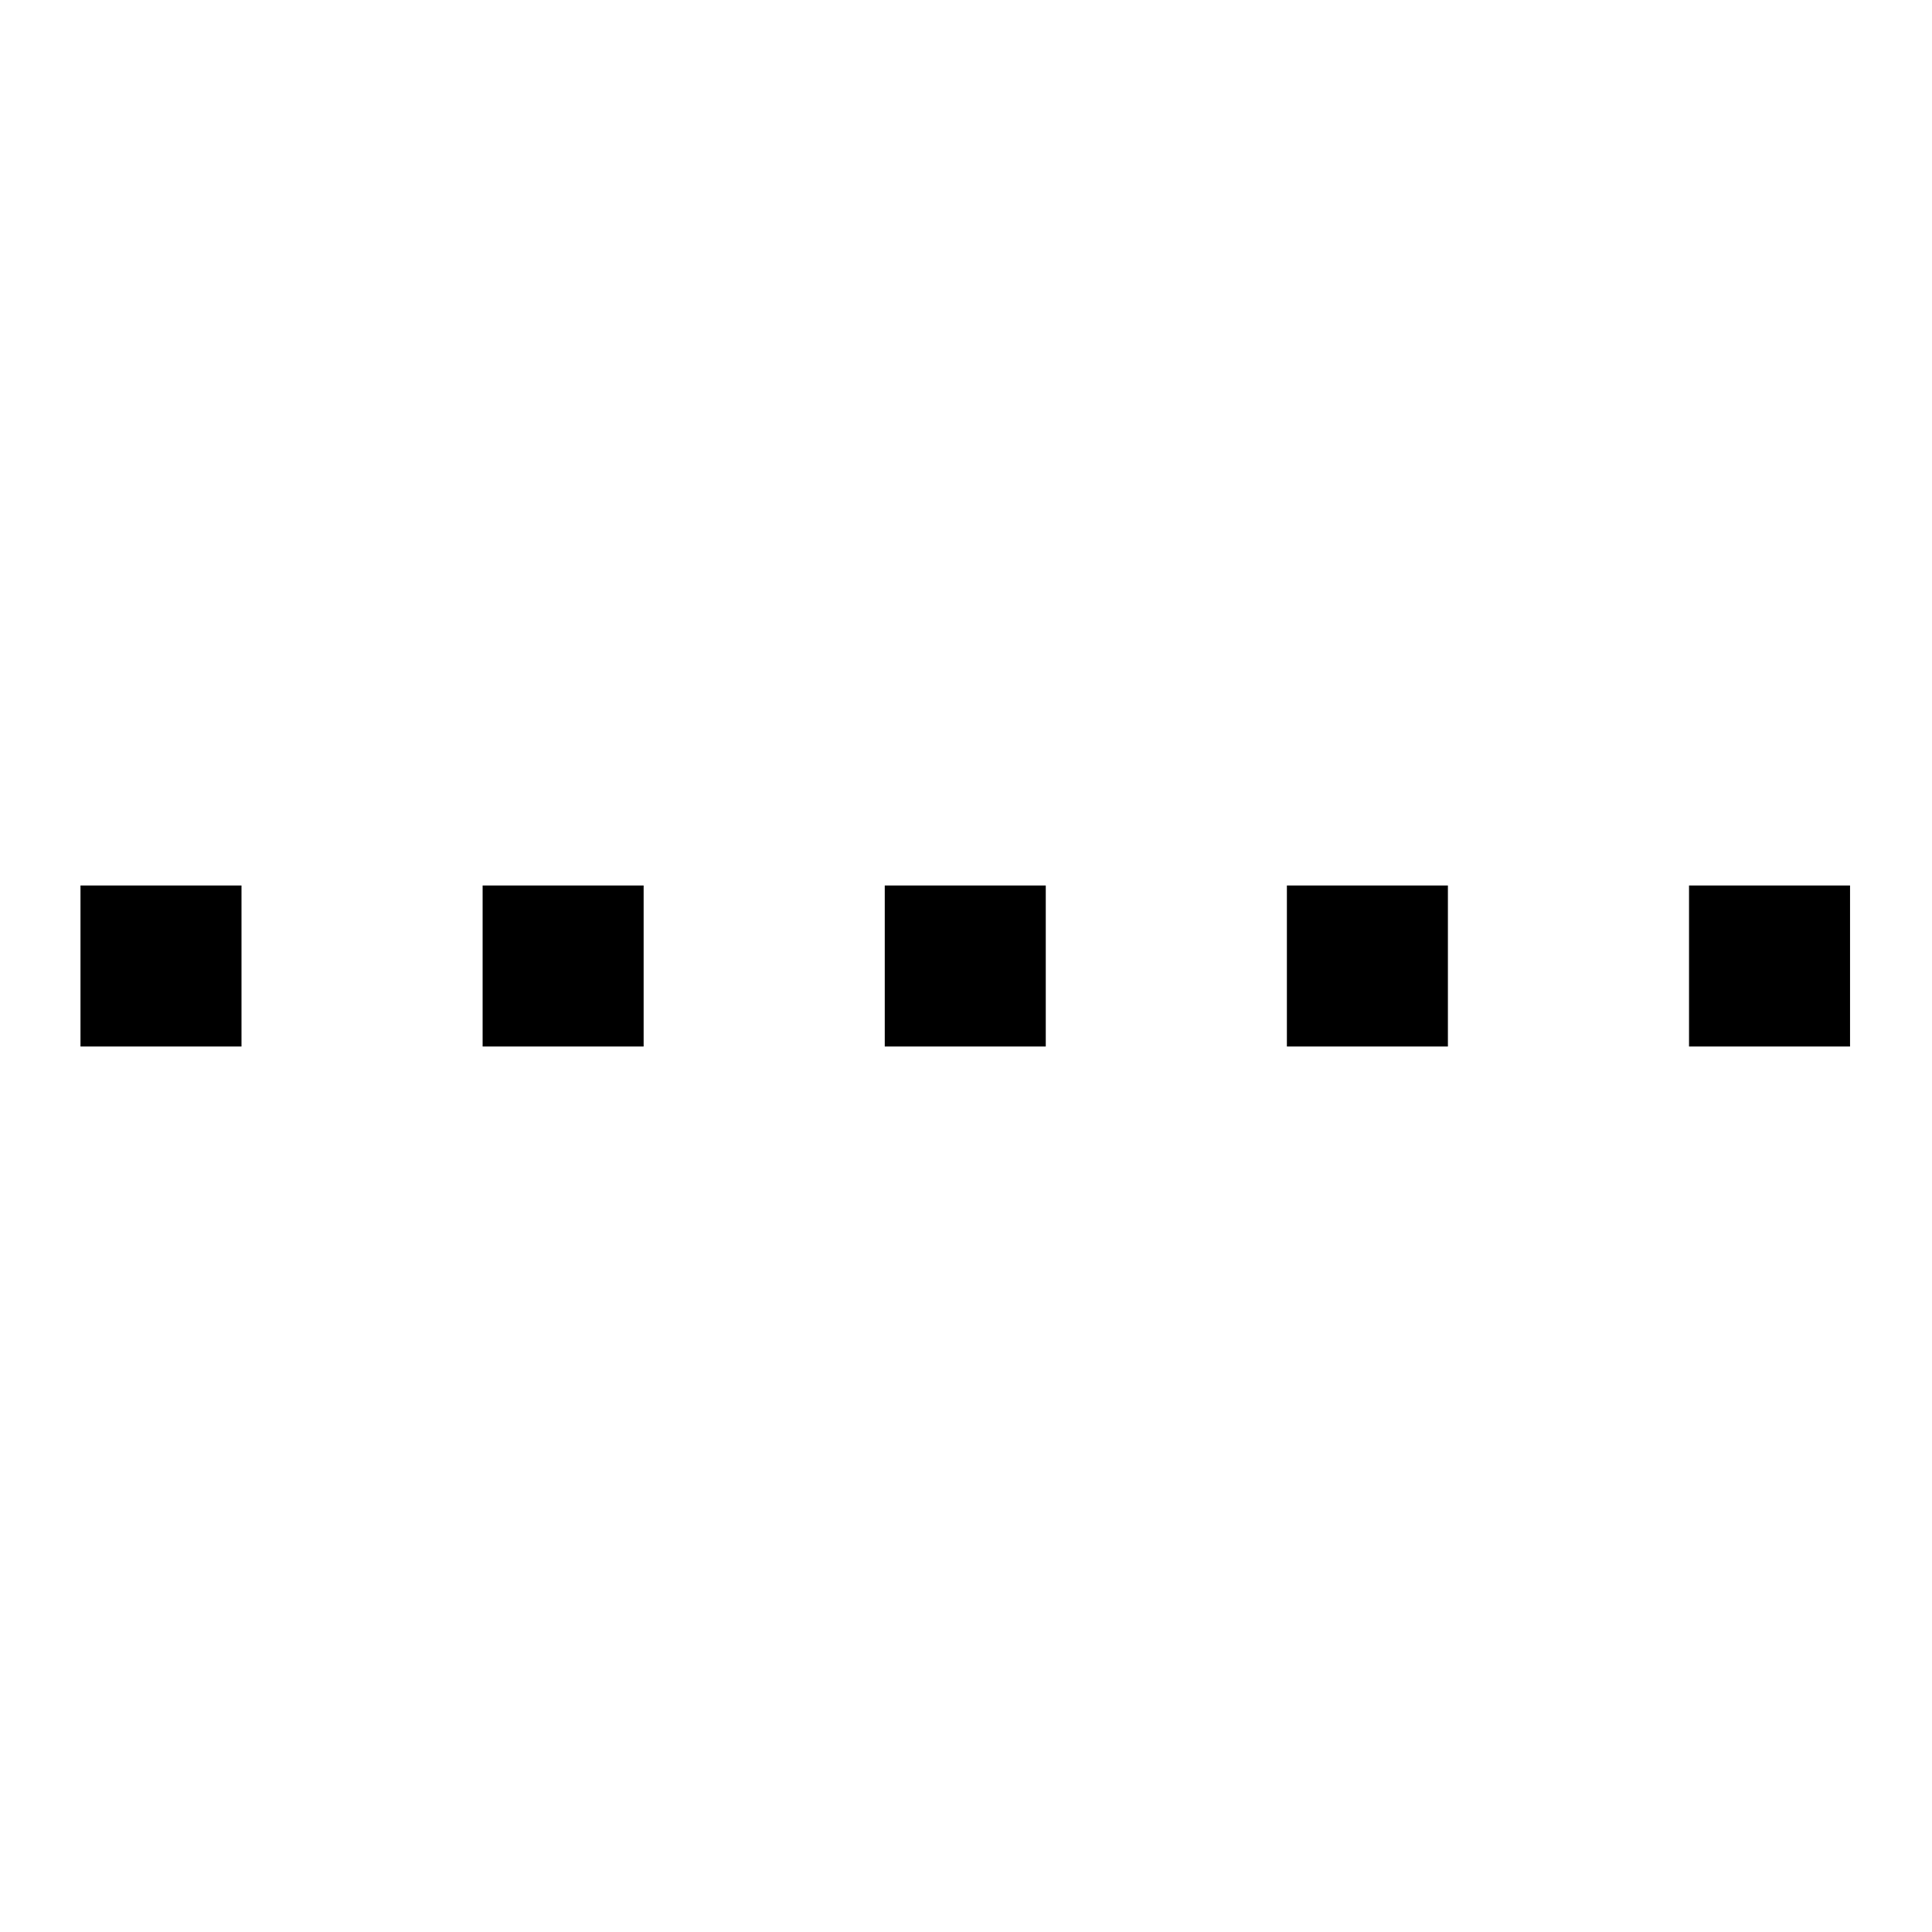
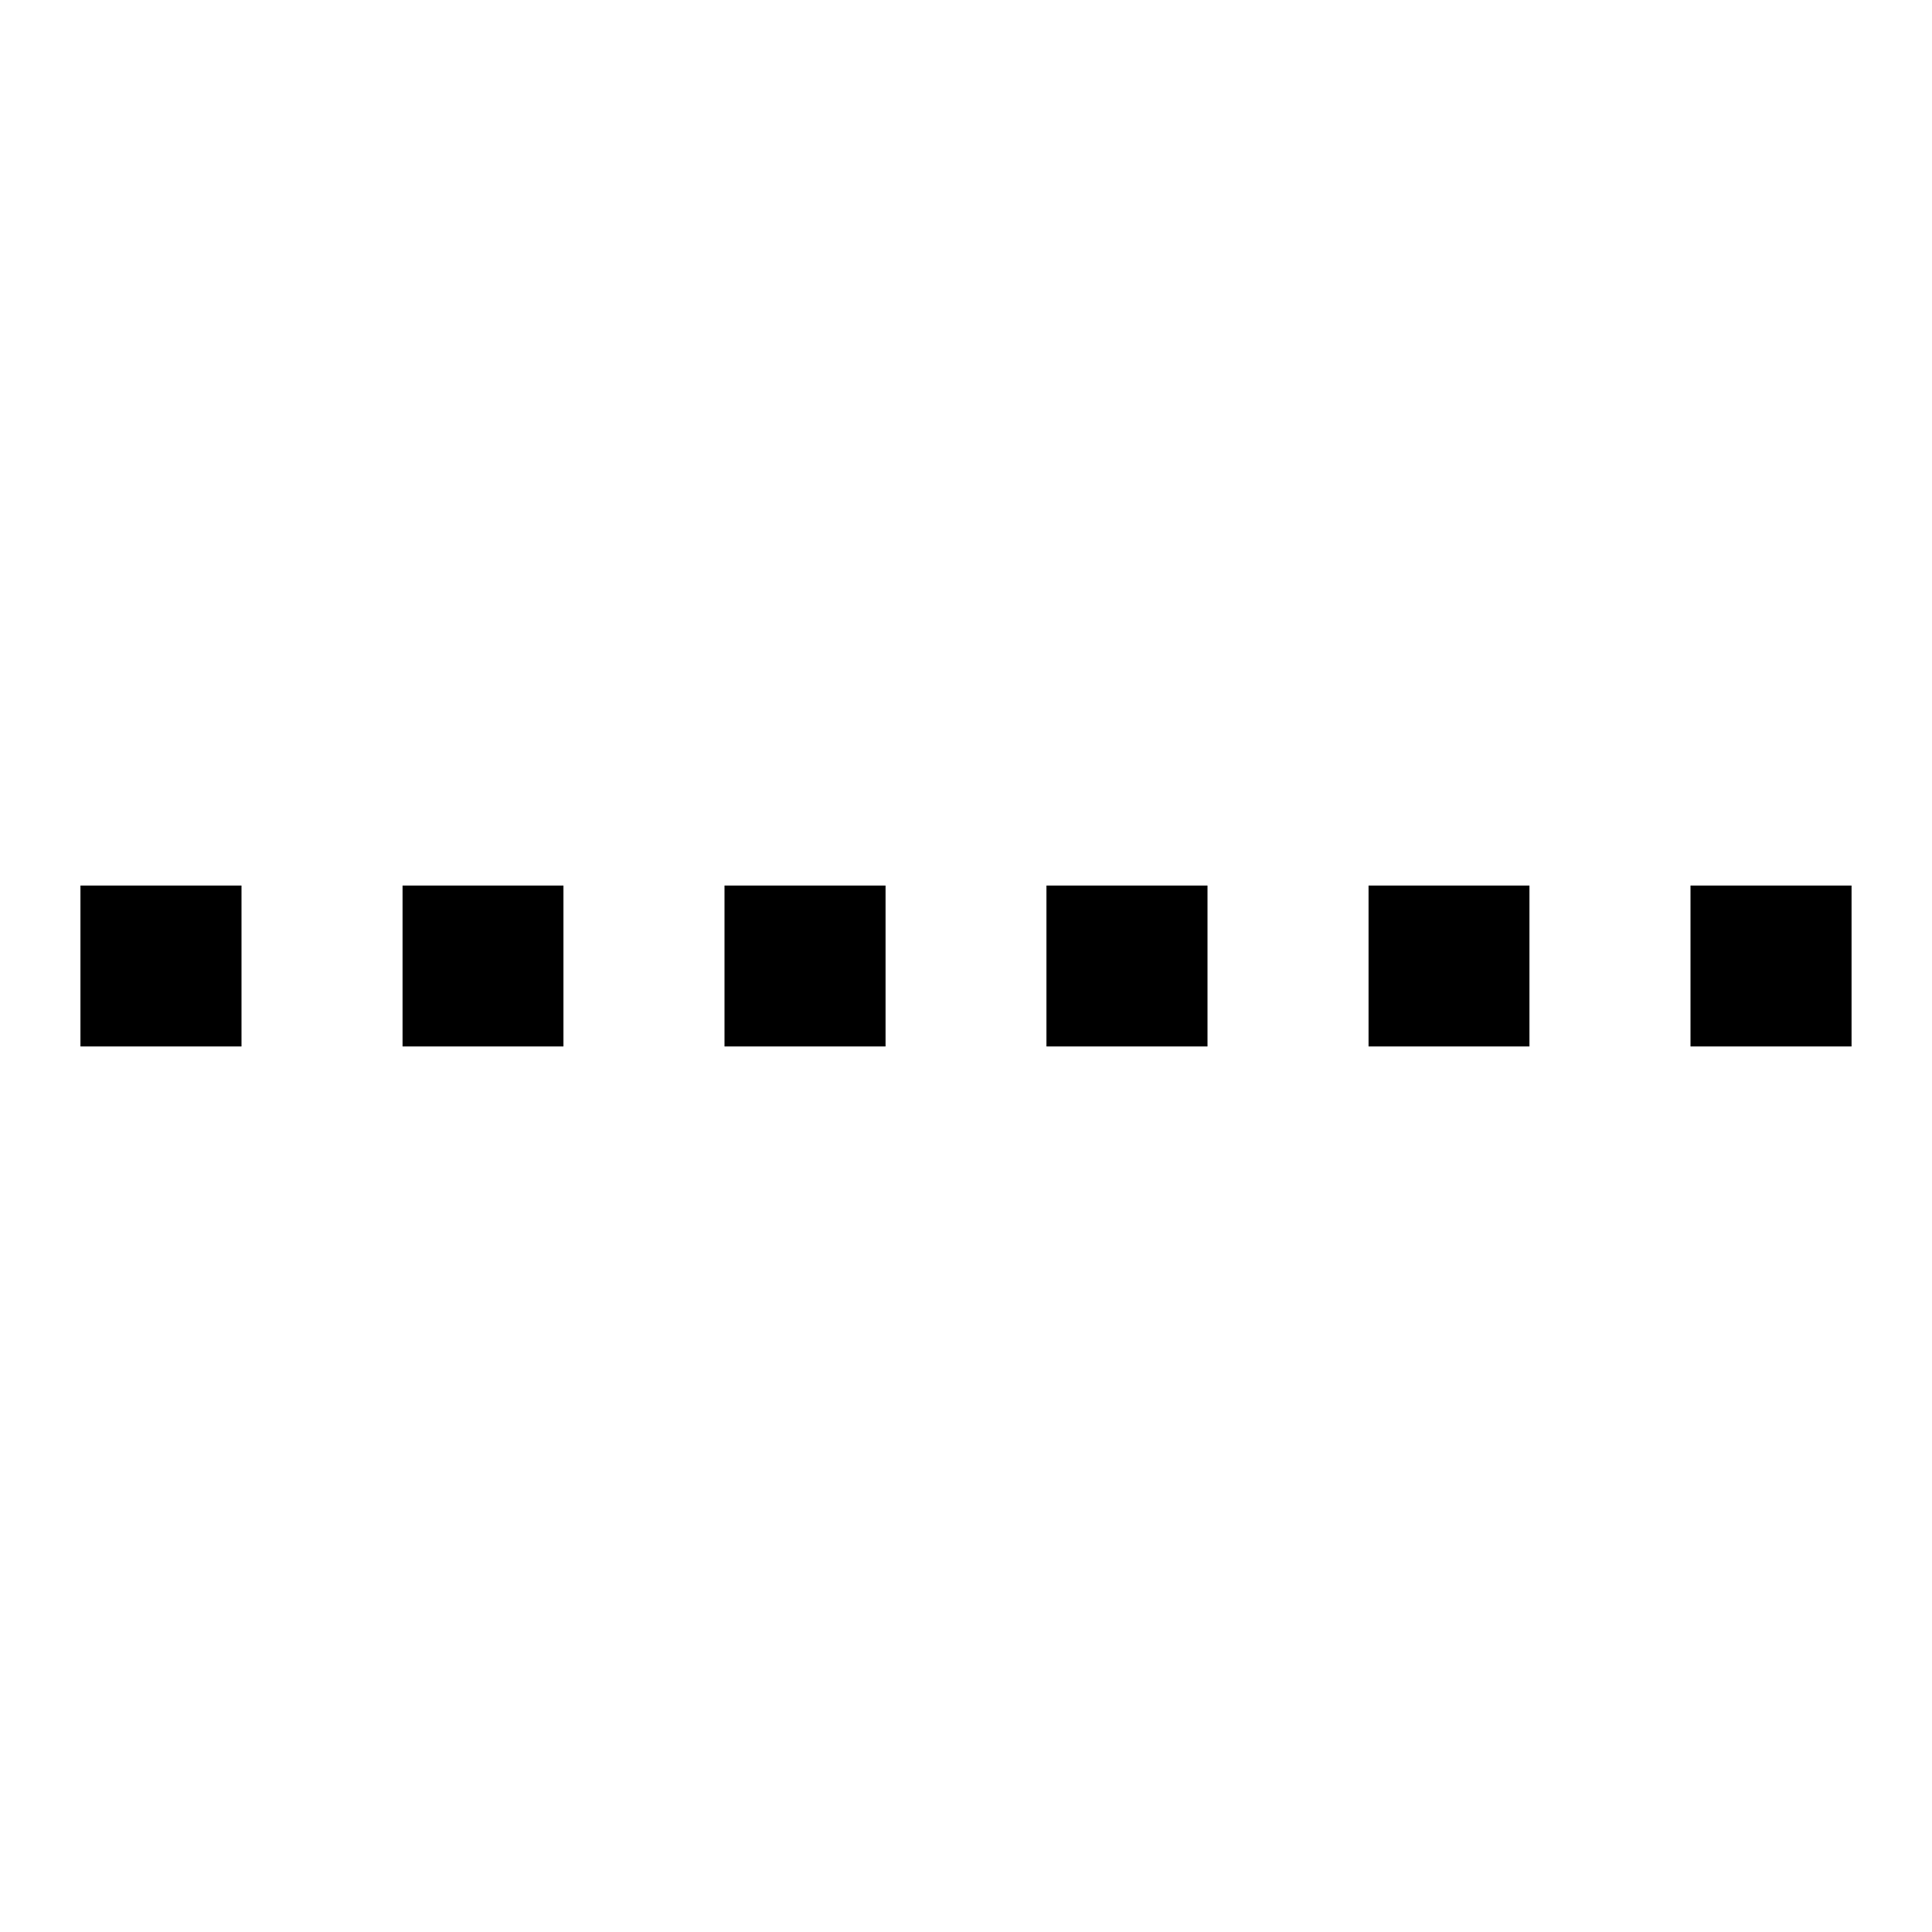
- <svg xmlns="http://www.w3.org/2000/svg" width="512" height="512" viewBox="0 0 512 512">
-   <path fill="none" stroke="#000" stroke-dasharray="42.67 63.9" stroke-miterlimit="10" stroke-width="42.67" d="M21.33 256h512" />
+ <svg xmlns="http://www.w3.org/2000/svg" width="24" height="24" viewBox="0 0 24 24">
+   <path d="M1 11H3V13H1V11Z" />
+   <path d="M5 11H7V13H5V11Z" />
+   <path d="M9 11H11V13H9V11Z" />
+   <path d="M13 11H15V13H13V11Z" />
+   <path d="M21 11H23V13H21V11Z" />
+   <path d="M17 11H19V13H17V11Z" />
</svg>
